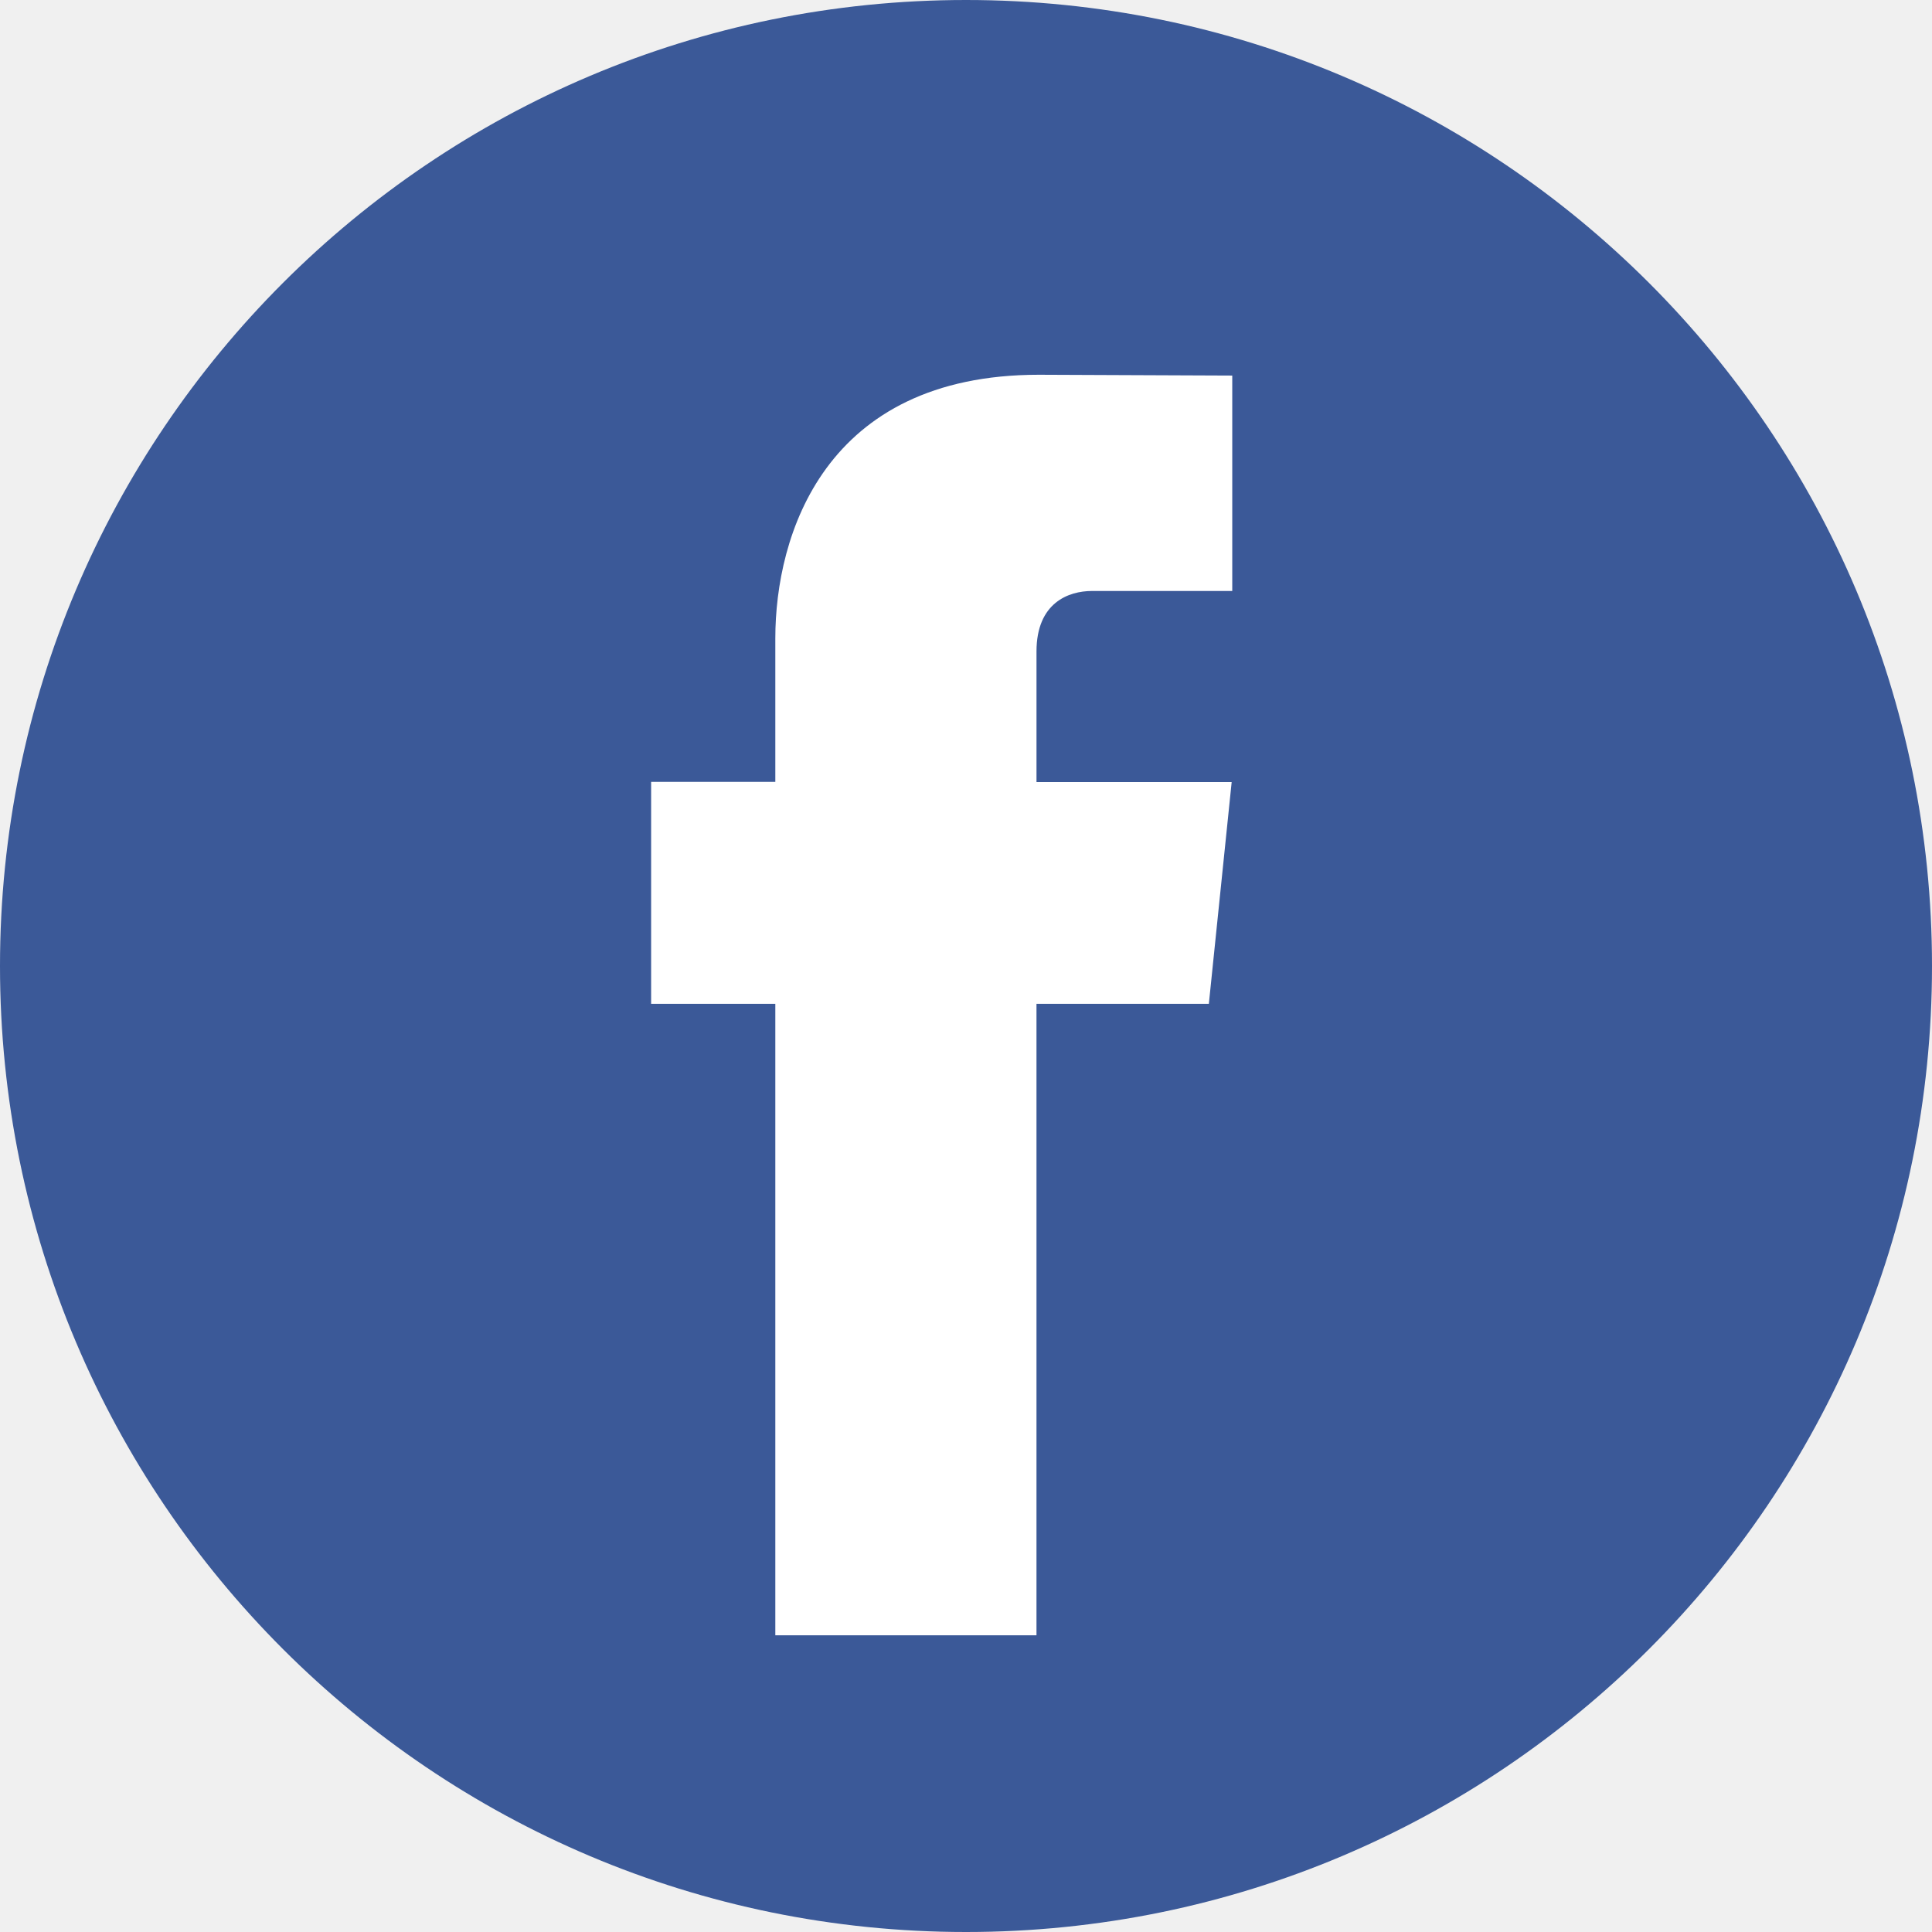
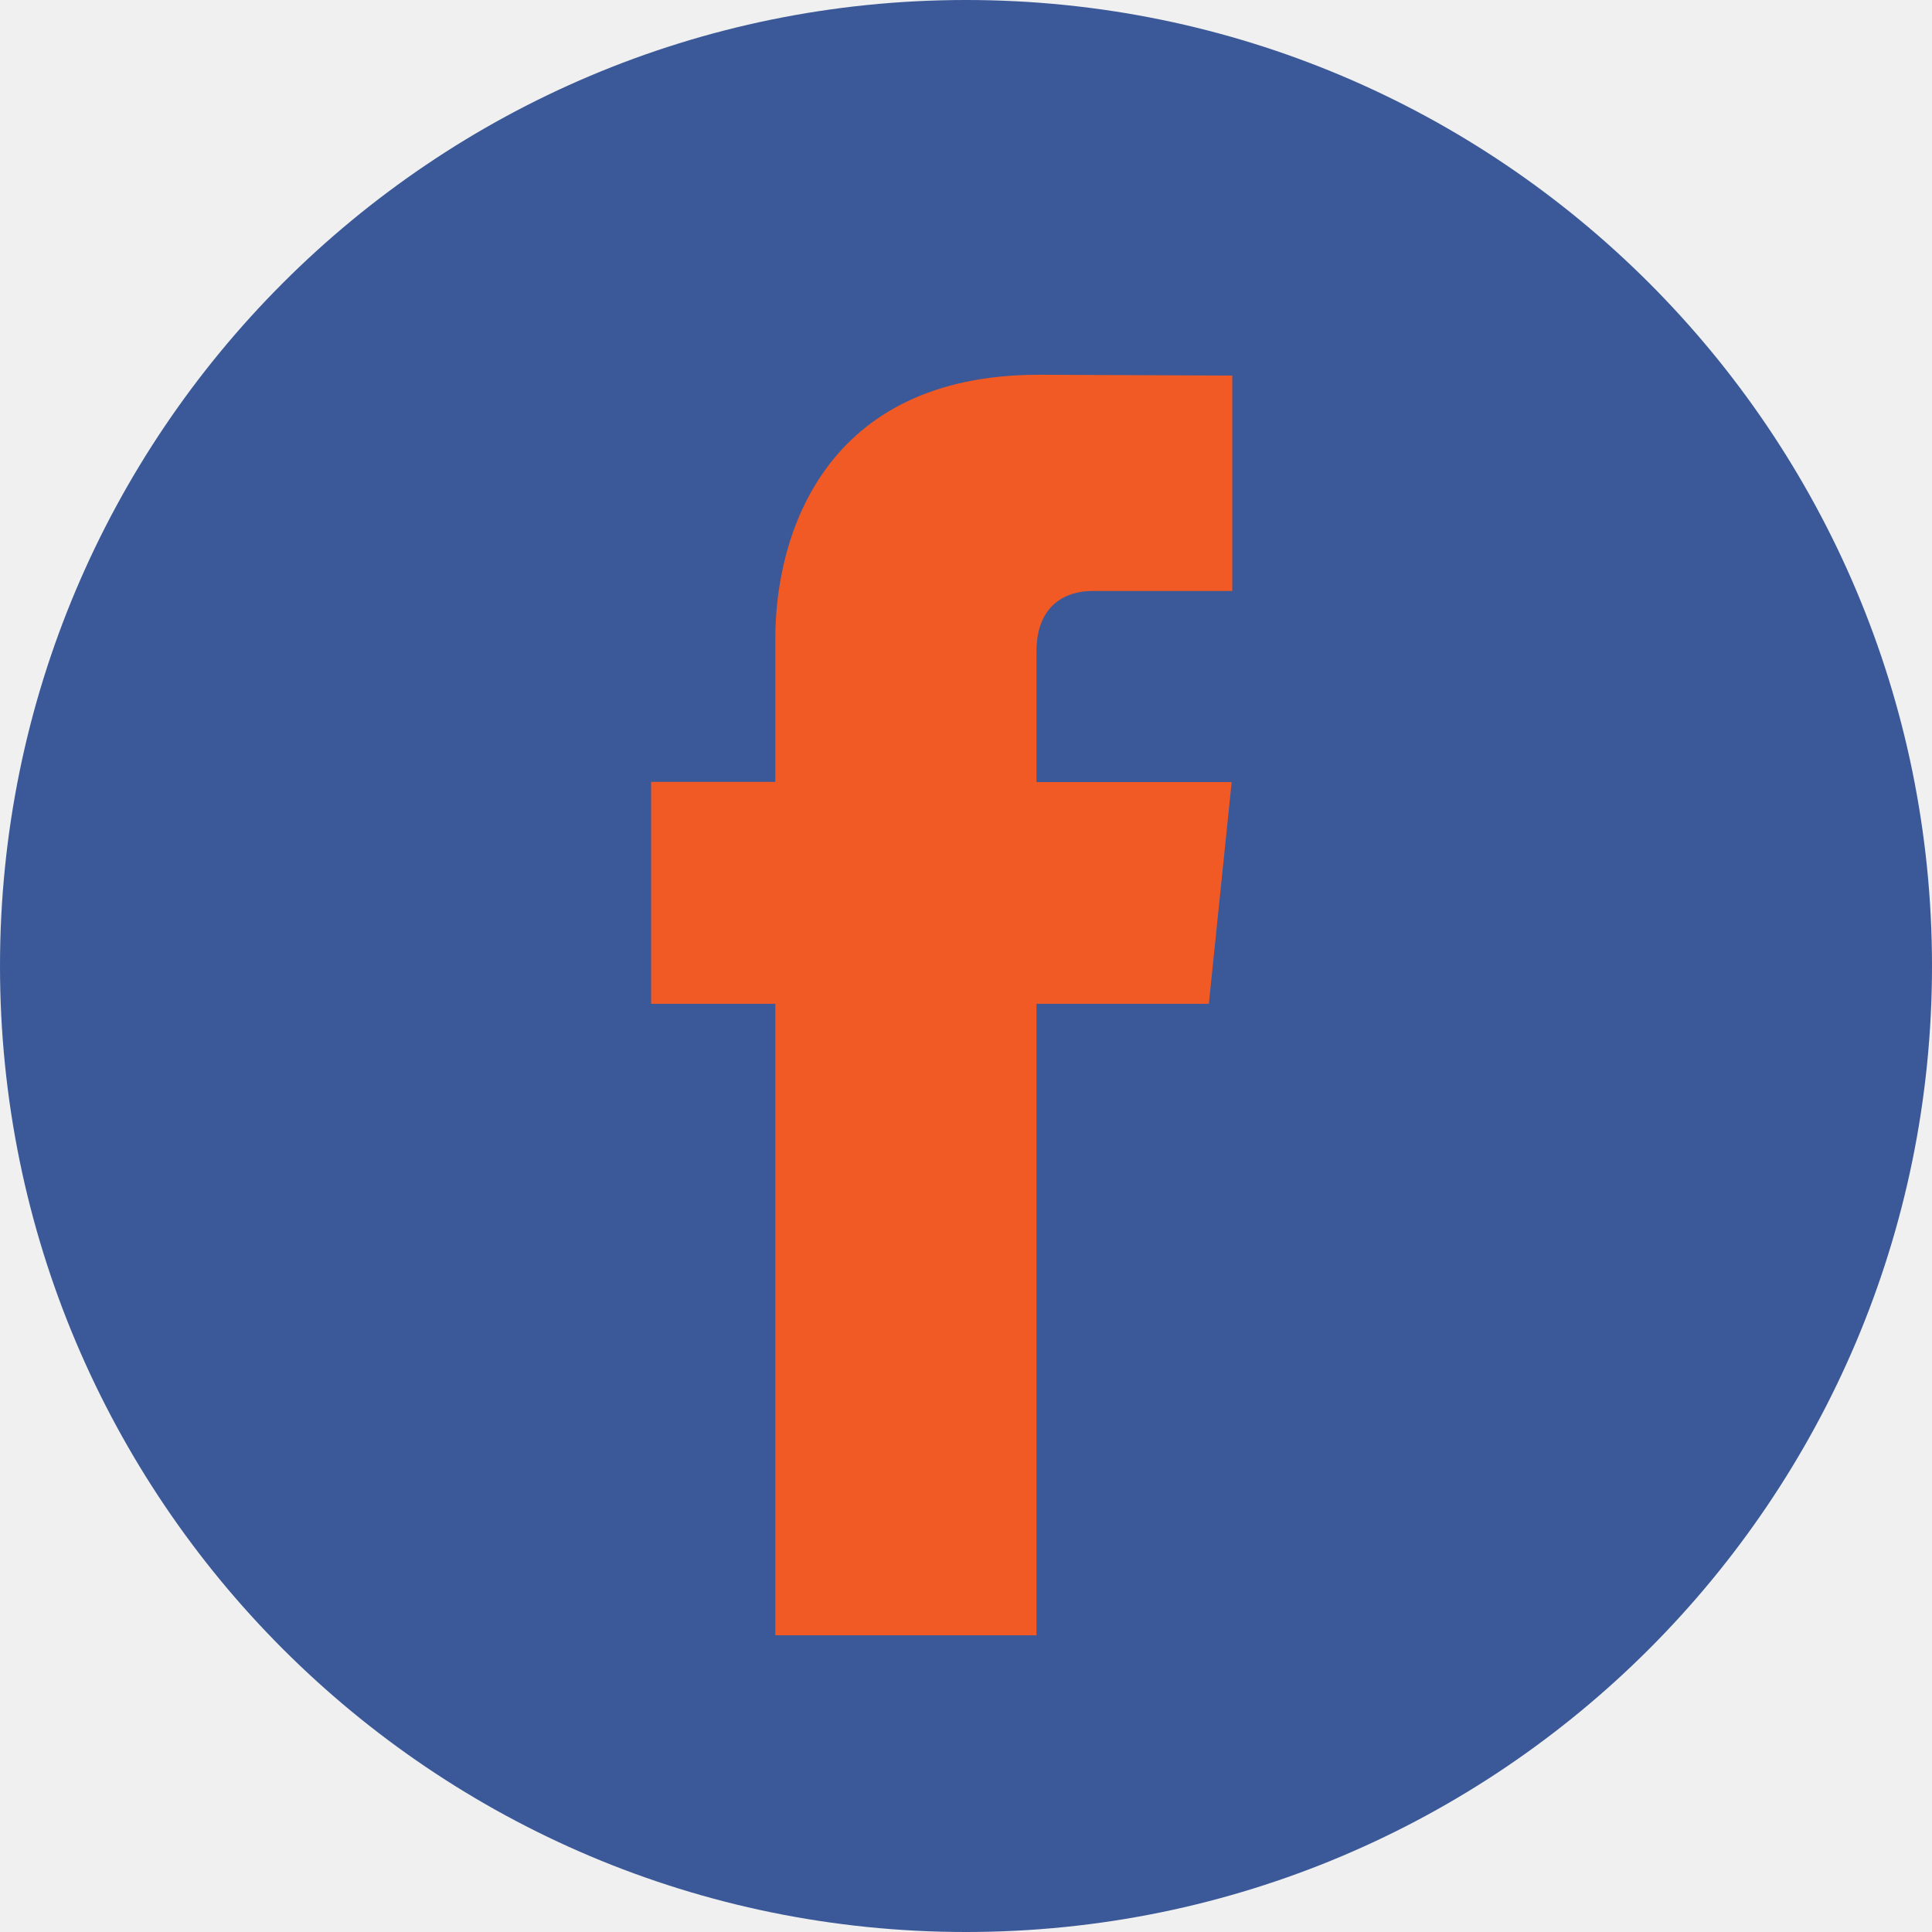
<svg xmlns="http://www.w3.org/2000/svg" version="1.1" id="Capa_1" x="0px" y="0px" viewBox="0 0 112.196 112.196" style="enable-background:new 0 0 112.196 112.196;" xml:space="preserve">
  <g>
    <circle style="fill:#3B5998;" cx="56.098" cy="56.098" r="56.098" />
-     <path style="fill:#FFFFFF;" d="M70.201,58.294h-10.01v36.672H45.025V58.294h-7.213V45.406h7.213v-8.34   c0-5.964,2.833-15.303,15.301-15.303L71.56,21.81v12.51h-8.151c-1.337,0-3.217,0.668-3.217,3.513v7.585h11.334L70.201,58.294z" />
+     <path style="fill:#f15a24;" d="M70.201,58.294h-10.01v36.672H45.025V58.294h-7.213V45.406h7.213v-8.34   c0-5.964,2.833-15.303,15.301-15.303L71.56,21.81v12.51h-8.151c-1.337,0-3.217,0.668-3.217,3.513v7.585h11.334L70.201,58.294z" />
  </g>
  <g>
</g>
  <g>
</g>
  <g>
</g>
  <g>
</g>
  <g>
</g>
  <g>
</g>
  <g>
</g>
  <g>
</g>
  <g>
</g>
  <g>
</g>
  <g>
</g>
  <g>
</g>
  <g>
</g>
  <g>
</g>
  <g>
</g>
</svg>
